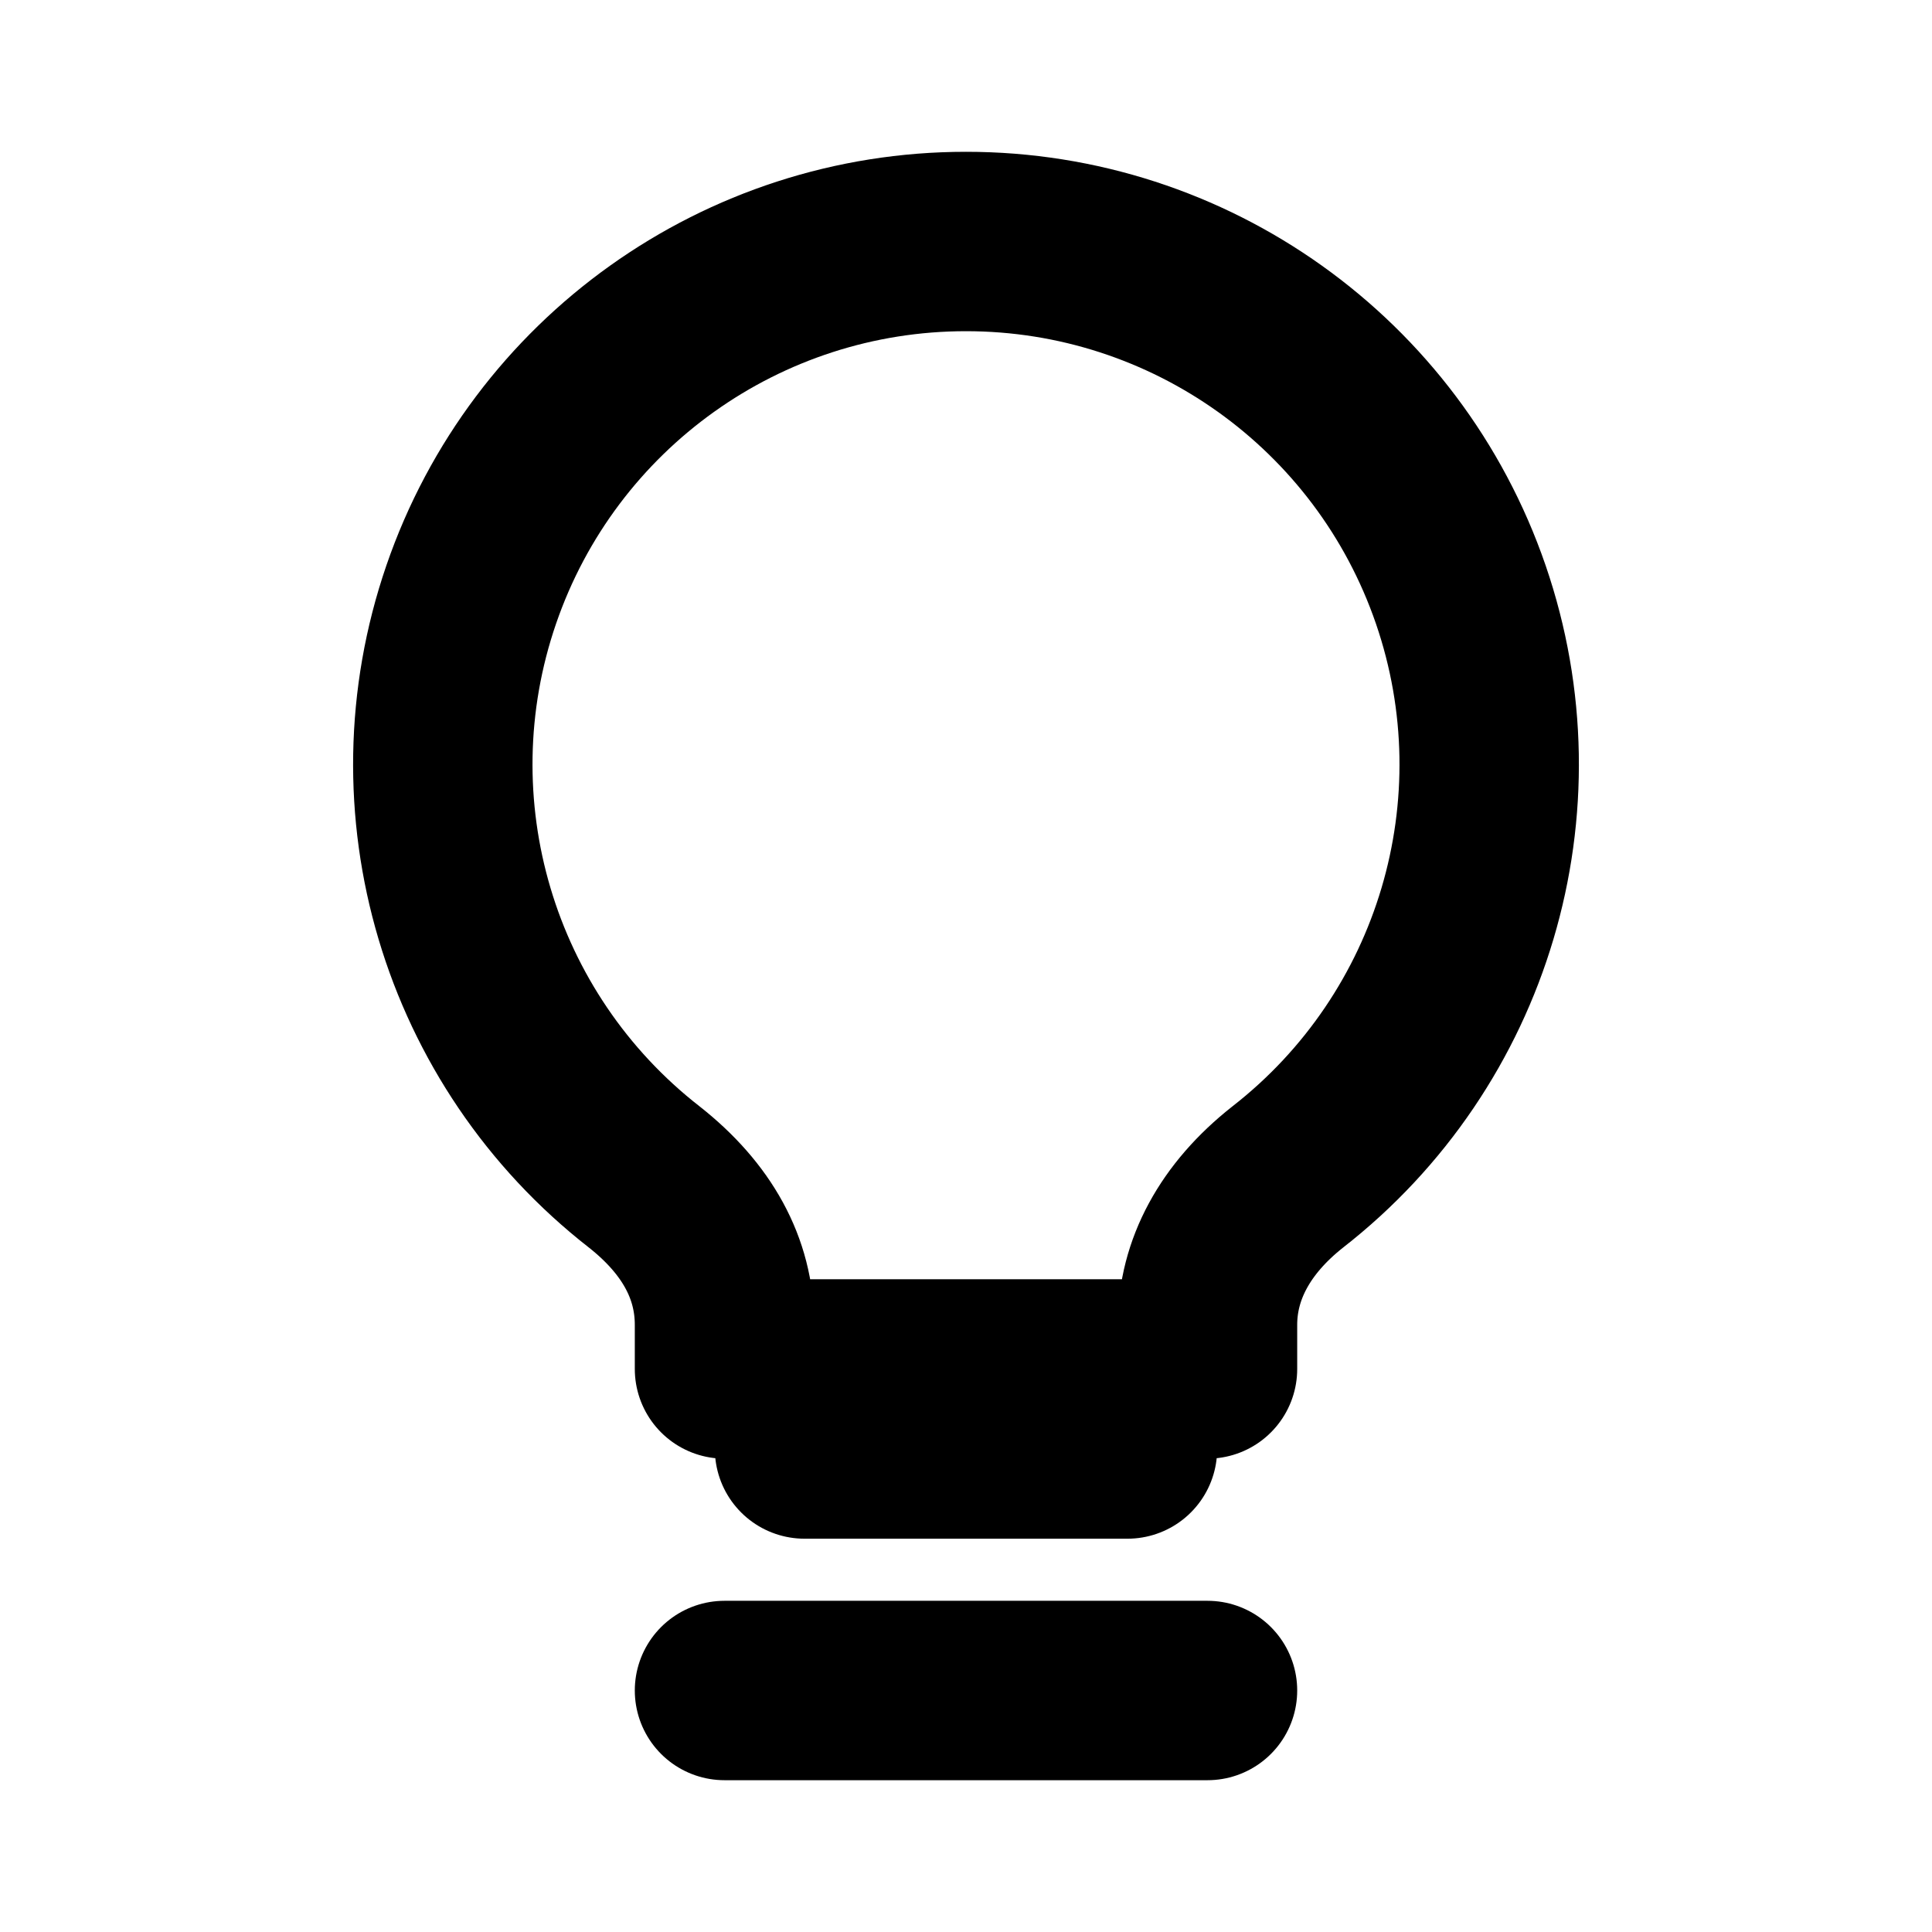
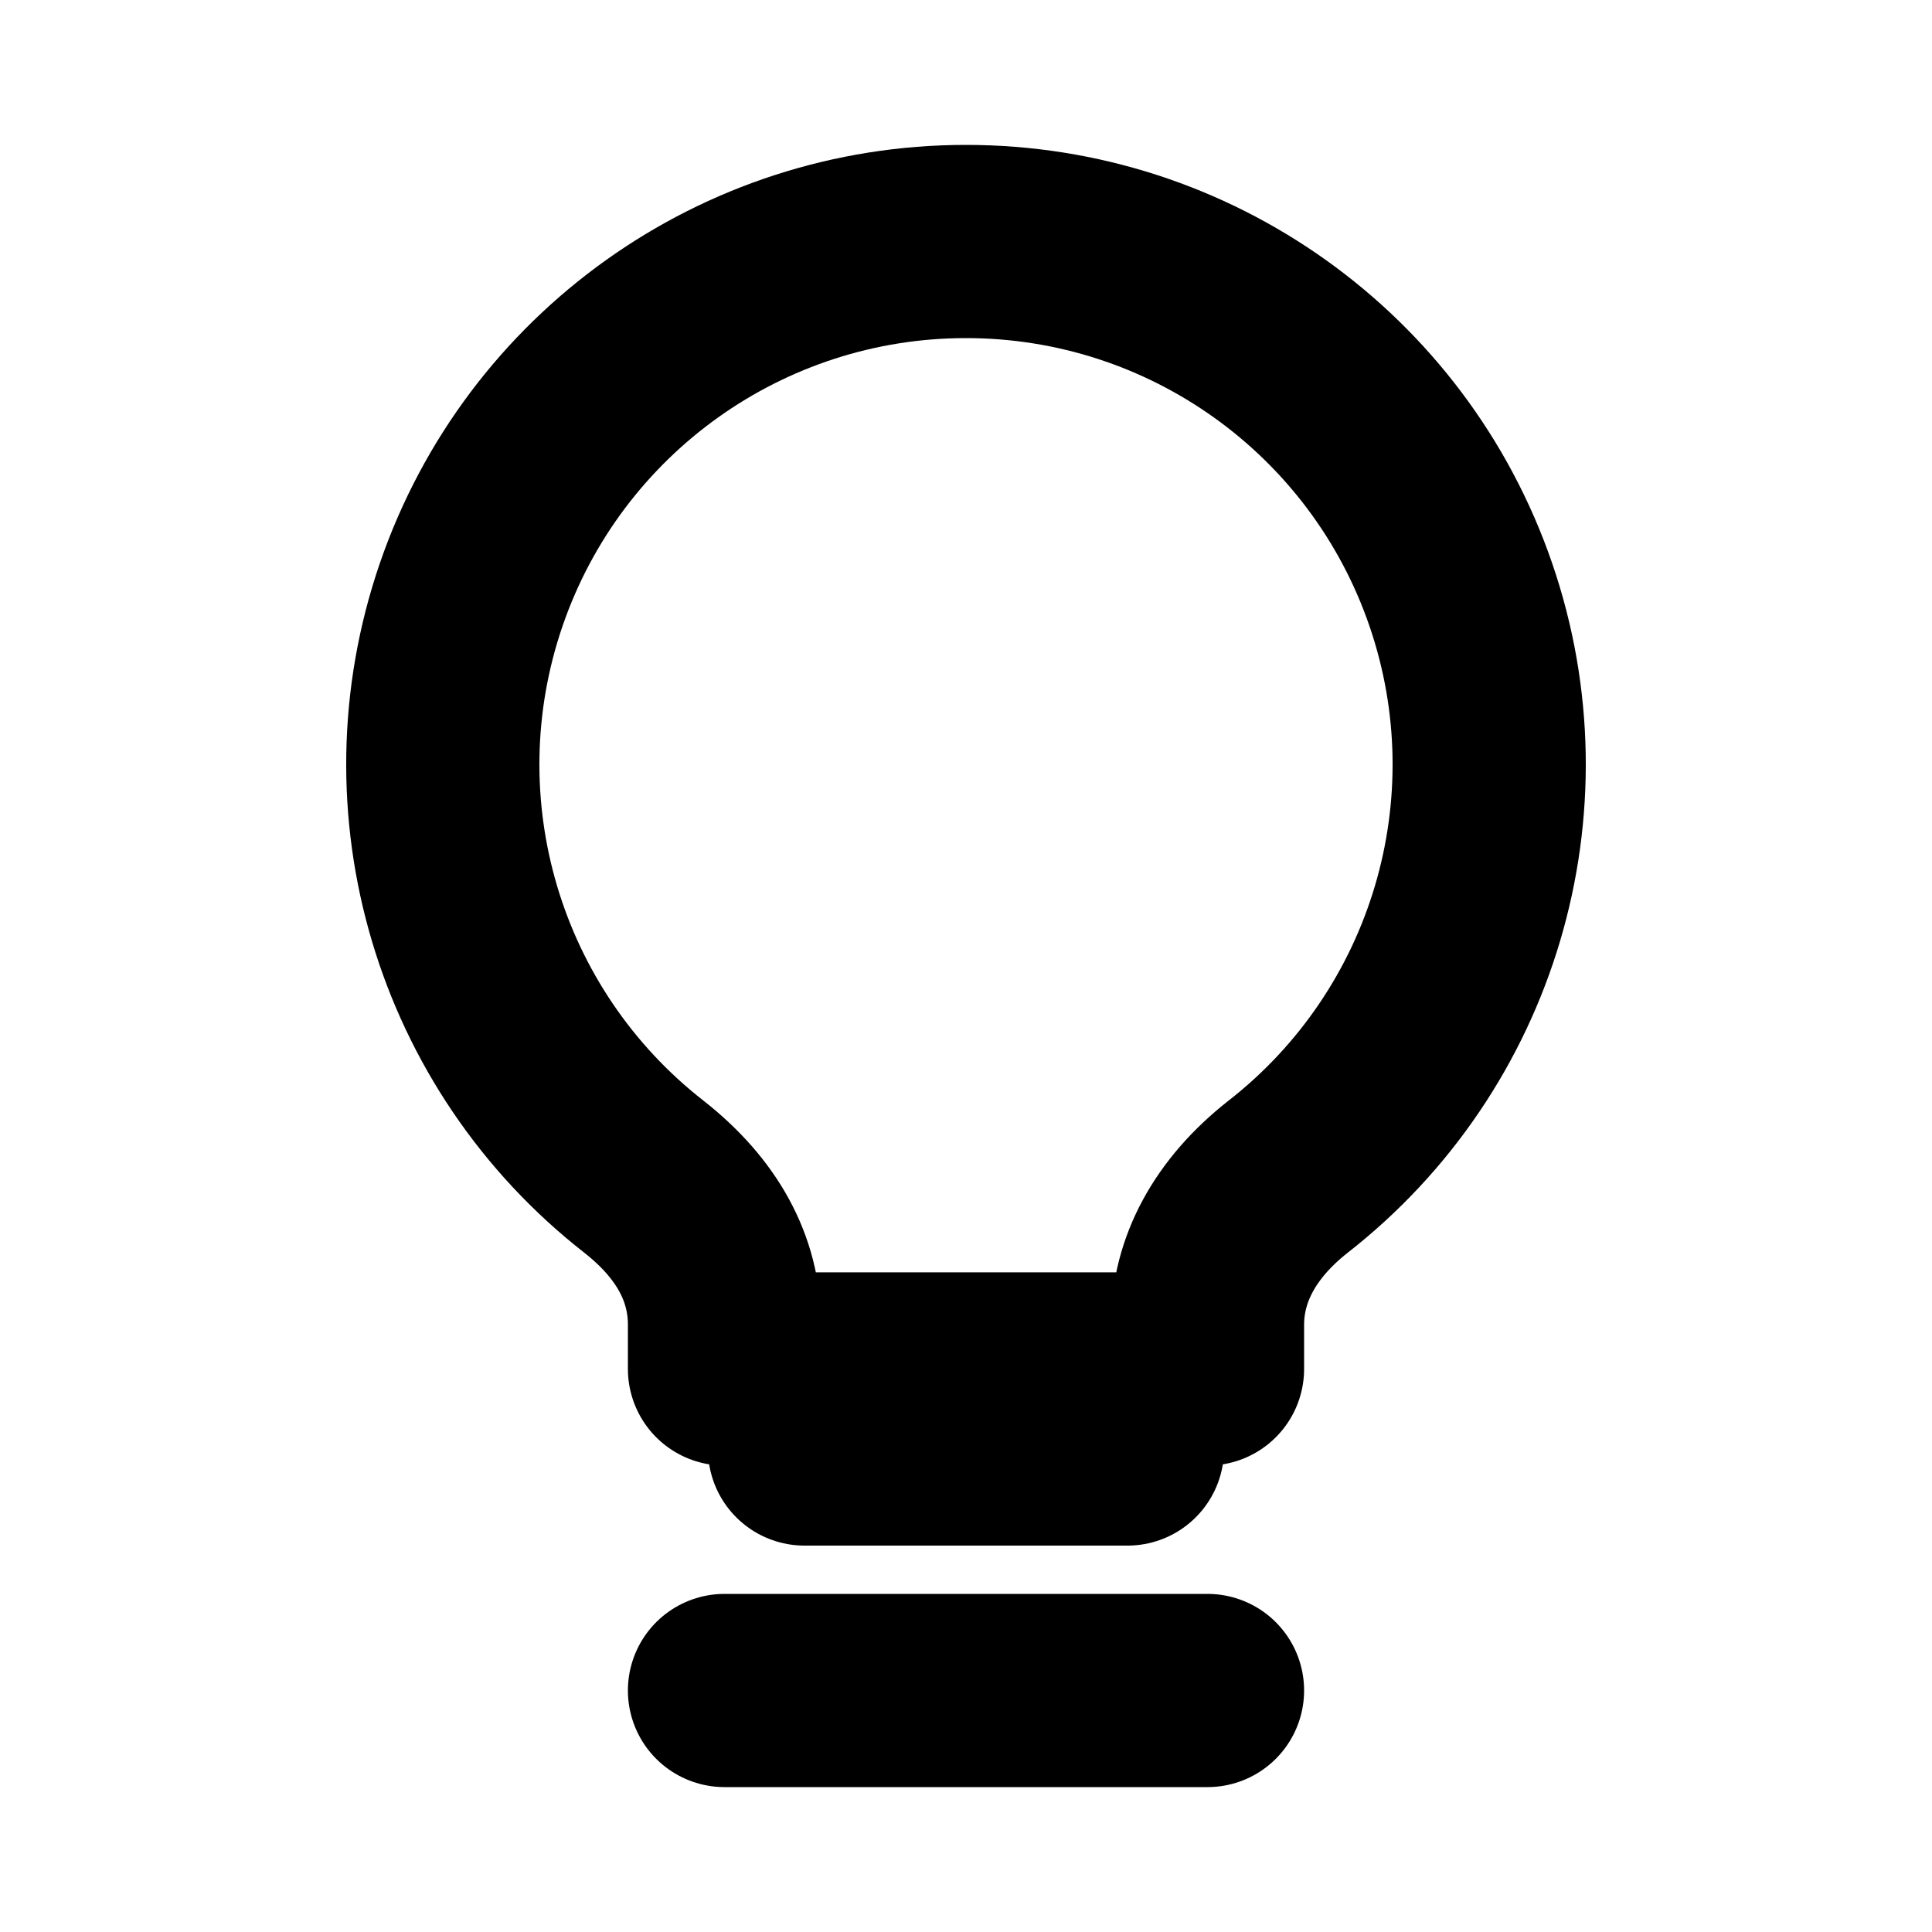
<svg xmlns="http://www.w3.org/2000/svg" width="14" height="14" viewBox="0 0 14 14" fill="none">
-   <path d="M5.25 12.25h3.5M5.83 10.5h2.34M7 1.75a3.79 3.79 0 0 0-2.33 6.78c.38.3.58.66.58 1.07v.32h3.5V9.6c0-.4.2-.77.58-1.07A3.79 3.79 0 0 0 7 1.75Z" stroke="currentColor" stroke-width="1.3" stroke-linecap="round" stroke-linejoin="round" />
+   <path d="M5.25 12.25h3.5M5.83 10.5h2.34M7 1.75a3.79 3.79 0 0 0-2.33 6.78c.38.3.58.66.58 1.07v.32h3.5V9.6c0-.4.2-.77.58-1.07A3.79 3.79 0 0 0 7 1.75Z" stroke="currentColor" stroke-width="1.4" stroke-linecap="round" stroke-linejoin="round" />
</svg>
